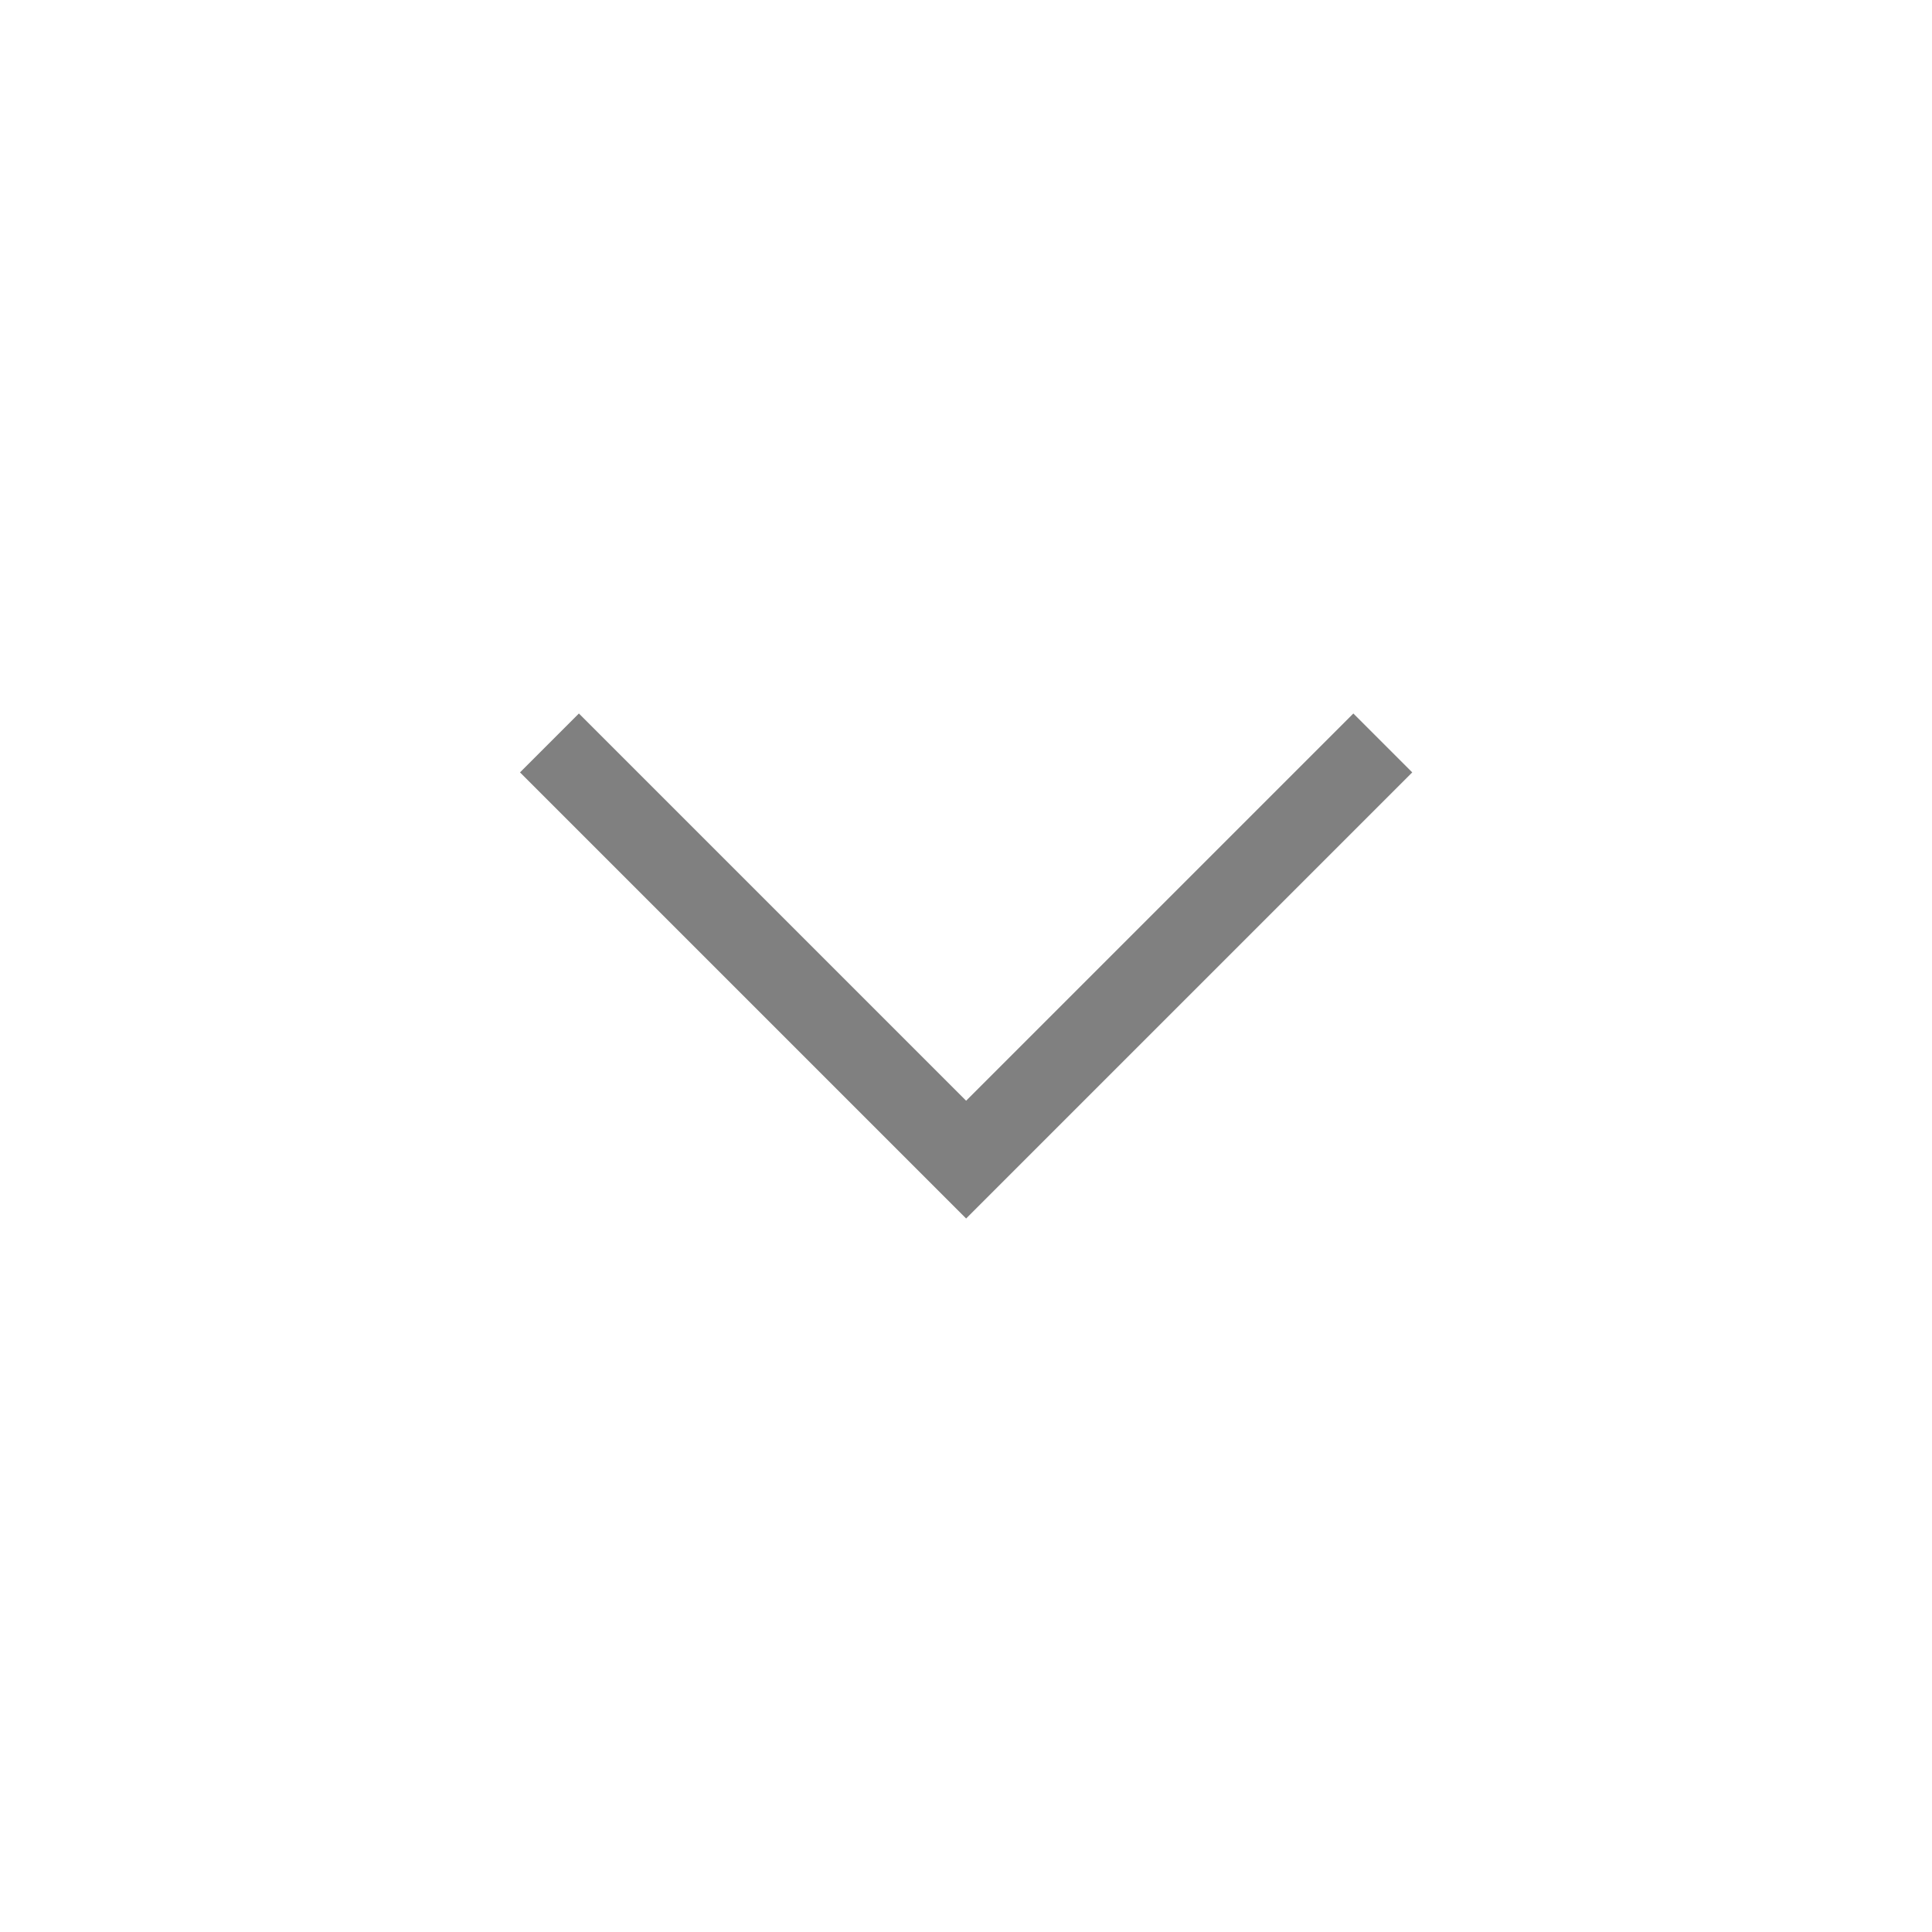
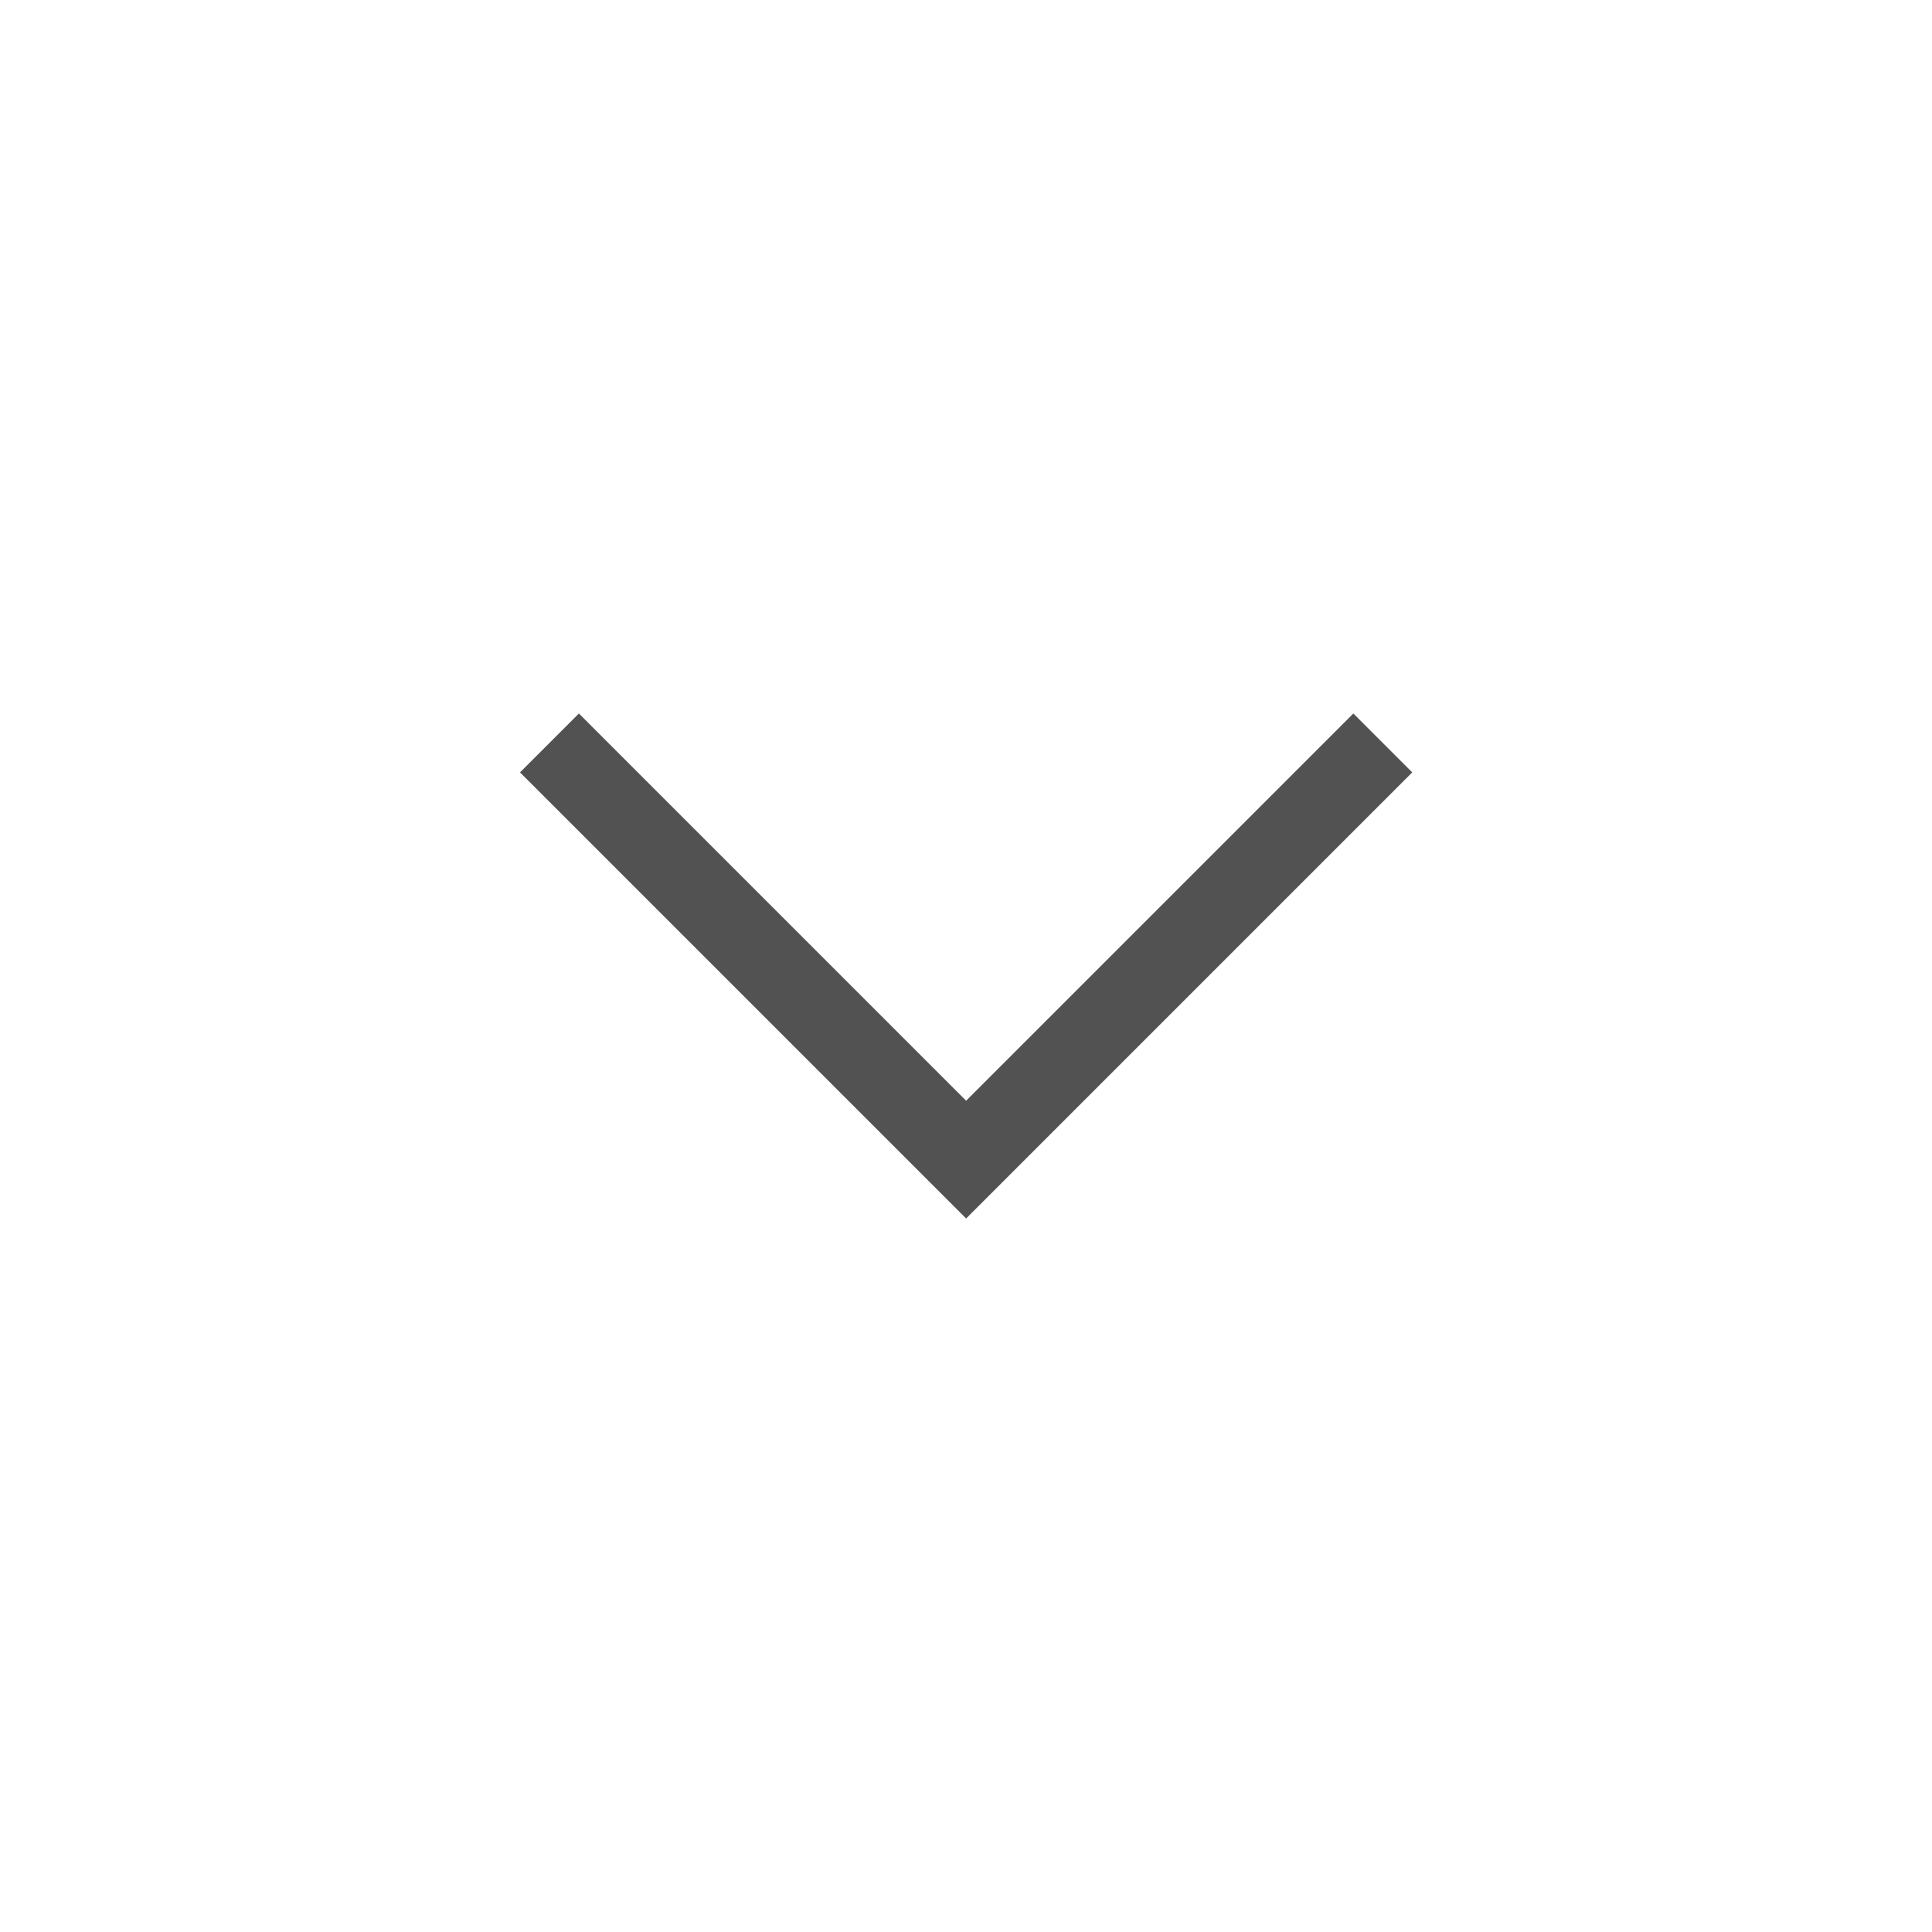
<svg xmlns="http://www.w3.org/2000/svg" xmlns:xlink="http://www.w3.org/1999/xlink" width="30" height="30" viewBox="0 0 7.937 7.938" version="1.1" id="svg8">
  <defs id="defs2">
    <linearGradient id="linearGradient3868">
      <stop id="stop3870" offset="0" style="stop-color:#5a5a5a;stop-opacity:1;" />
      <stop id="stop3872" offset="1" style="stop-color:#646464;stop-opacity:1;" />
    </linearGradient>
    <linearGradient id="linearGradient3813">
      <stop id="stop3815" offset="0" style="stop-color:#666666;stop-opacity:1;" />
      <stop id="stop3817" offset="1" style="stop-color:#636363;stop-opacity:1;" />
    </linearGradient>
    <linearGradient id="linearGradient3787">
      <stop id="stop3789" offset="0" style="stop-color:#e5e5df;stop-opacity:1;" />
      <stop id="stop3791" offset="1" style="stop-color:#dadad4;stop-opacity:1;" />
    </linearGradient>
    <linearGradient id="linearGradient3806-3-5-6">
      <stop id="stop3808-6-9-1" offset="0" style="stop-color:#303030;stop-opacity:1;" />
      <stop id="stop3810-4-6-3" offset="1" style="stop-color:#232323;stop-opacity:1;" />
    </linearGradient>
    <linearGradient gradientUnits="userSpaceOnUse" y2="1032.362" x2="40" y1="1044.362" x1="40" id="linearGradient3793" xlink:href="#linearGradient3787" />
    <linearGradient gradientTransform="matrix(1.166667,0,0,1.076923,-6.5,-80.33555)" y2="1032.362" x2="40" y1="1044.362" x1="40" gradientUnits="userSpaceOnUse" id="linearGradient3828" xlink:href="#linearGradient3787" />
    <linearGradient y2="1032.362" x2="40" y1="1044.362" x1="40" gradientTransform="matrix(1.166667,0,0,1.076923,-35.5,-1105.698)" gradientUnits="userSpaceOnUse" id="linearGradient3835" xlink:href="#linearGradient3787-8" />
    <linearGradient id="linearGradient3787-8">
      <stop id="stop3789-2" offset="0" style="stop-color:#f5f5ee;stop-opacity:1;" />
      <stop id="stop3791-6" offset="1" style="stop-color:#e6e6df;stop-opacity:1;" />
    </linearGradient>
    <linearGradient id="linearGradient3787-7">
      <stop id="stop3789-3" offset="0" style="stop-color:#f5f5ee;stop-opacity:1;" />
      <stop id="stop3791-3" offset="1" style="stop-color:#e6e6e0;stop-opacity:1;" />
    </linearGradient>
    <linearGradient gradientUnits="userSpaceOnUse" y2="8.25" x2="11" y1="15.75" x1="11" id="linearGradient3807" xlink:href="#linearGradient3787" />
    <linearGradient gradientUnits="userSpaceOnUse" y2="8.8" x2="29.5" y1="15.2" x1="29.5" id="linearGradient3819" xlink:href="#linearGradient3813" />
    <linearGradient gradientUnits="userSpaceOnUse" y2="15.889" x2="10" y1="7" x1="10" id="linearGradient3807-1" xlink:href="#linearGradient4231" />
    <linearGradient id="linearGradient4231">
      <stop style="stop-color:#e7e7e1;stop-opacity:1;" offset="0" id="stop4233" />
      <stop style="stop-color:#dadad3;stop-opacity:1;" offset="1" id="stop4239" />
    </linearGradient>
    <linearGradient gradientUnits="userSpaceOnUse" y2="7" x2="10" y1="15.889" x1="10" id="linearGradient3807-1-1" xlink:href="#linearGradient4231-1" />
    <linearGradient id="linearGradient4231-1">
      <stop style="stop-color:#e5e5de;stop-opacity:1;" offset="0" id="stop4233-6" />
      <stop style="stop-color:#dadad3;stop-opacity:1;" offset="1" id="stop4239-7" />
    </linearGradient>
    <linearGradient id="linearGradient4363">
      <stop id="stop4365" offset="0" style="stop-color:#979791;stop-opacity:1;" />
      <stop id="stop4367" offset="1" style="stop-color:#dadad4;stop-opacity:0;" />
    </linearGradient>
    <linearGradient id="linearGradient4363-7">
      <stop id="stop4365-9" offset="0" style="stop-color:#f5f5ef;stop-opacity:1;" />
      <stop id="stop4367-8" offset="1" style="stop-color:#dadad4;stop-opacity:0;" />
    </linearGradient>
    <linearGradient y2="58" x2="248.632" y1="79" x1="248.632" gradientTransform="matrix(1.1875,0,0,1,-41.25,0)" gradientUnits="userSpaceOnUse" id="linearGradient4361" xlink:href="#linearGradient4231-7" />
    <linearGradient id="linearGradient4231-7">
      <stop style="stop-color:#e6e6df;stop-opacity:1;" offset="0" id="stop4233-4" />
      <stop style="stop-color:#d1d1ca;stop-opacity:1;" offset="1" id="stop4239-8" />
    </linearGradient>
    <linearGradient y2="58" x2="248.632" y1="79" x1="248.632" gradientTransform="matrix(1.1875,0,0,1,-262.25,-55.99998)" gradientUnits="userSpaceOnUse" id="linearGradient3127" xlink:href="#linearGradient4231-7" />
    <linearGradient y2="58" x2="248.632" y1="79" x1="248.632" gradientTransform="matrix(1.1875,0,0,1,-249.25,-54.99998)" gradientUnits="userSpaceOnUse" id="linearGradient3159" xlink:href="#linearGradient4231-7" />
  </defs>
  <g id="layer1" transform="translate(0,-289.0625)">
    <g id="4" transform="matrix(0.2645833,0,0,0.2645833,11.89587,2.95642)" />
    <rect style="opacity:0;fill:#000000;fill-opacity:1;stroke:none;stroke-width:0.125;stroke-linejoin:miter;stroke-miterlimit:4;stroke-dasharray:none;stroke-opacity:1;paint-order:markers stroke fill" id="rect1577-8" width="4.233" height="4.233" x="-5.398" y="291.742" ry="4.4795979e-06" />
    <g id="4-7" transform="matrix(0.2645833,0,0,0.2645833,5.935576,3.503888)" />
    <rect style="opacity:0;fill:#000000;fill-opacity:1;stroke:none;stroke-width:0.125;stroke-linejoin:miter;stroke-miterlimit:4;stroke-dasharray:none;stroke-opacity:1;paint-order:markers stroke fill" id="rect1573-3" width="4.233" height="4.233" x="-7.515" y="292.007" ry="4.4795979e-06" />
-     <path dominant-baseline="auto" d="M 3.969,294.069 5.802,292.236 5.56,291.994 3.969,293.585 2.378,291.994 2.136,292.236 Z" id="path1093" style="color:#000000;dominant-baseline:auto;solid-color:#000000;fill:#808080;fill-opacity:1;stroke-width:0.385;color-rendering:auto;image-rendering:auto;shape-rendering:auto" />
+     <path dominant-baseline="auto" d="M 3.969,294.069 5.802,292.236 5.56,291.994 3.969,293.585 2.378,291.994 2.136,292.236 Z" id="path1093" style="color:#000000;dominant-baseline:auto;solid-color:#000000;fill:#525252;fill-opacity:1;stroke-width:0.385;color-rendering:auto;image-rendering:auto;shape-rendering:auto" />
  </g>
</svg>
